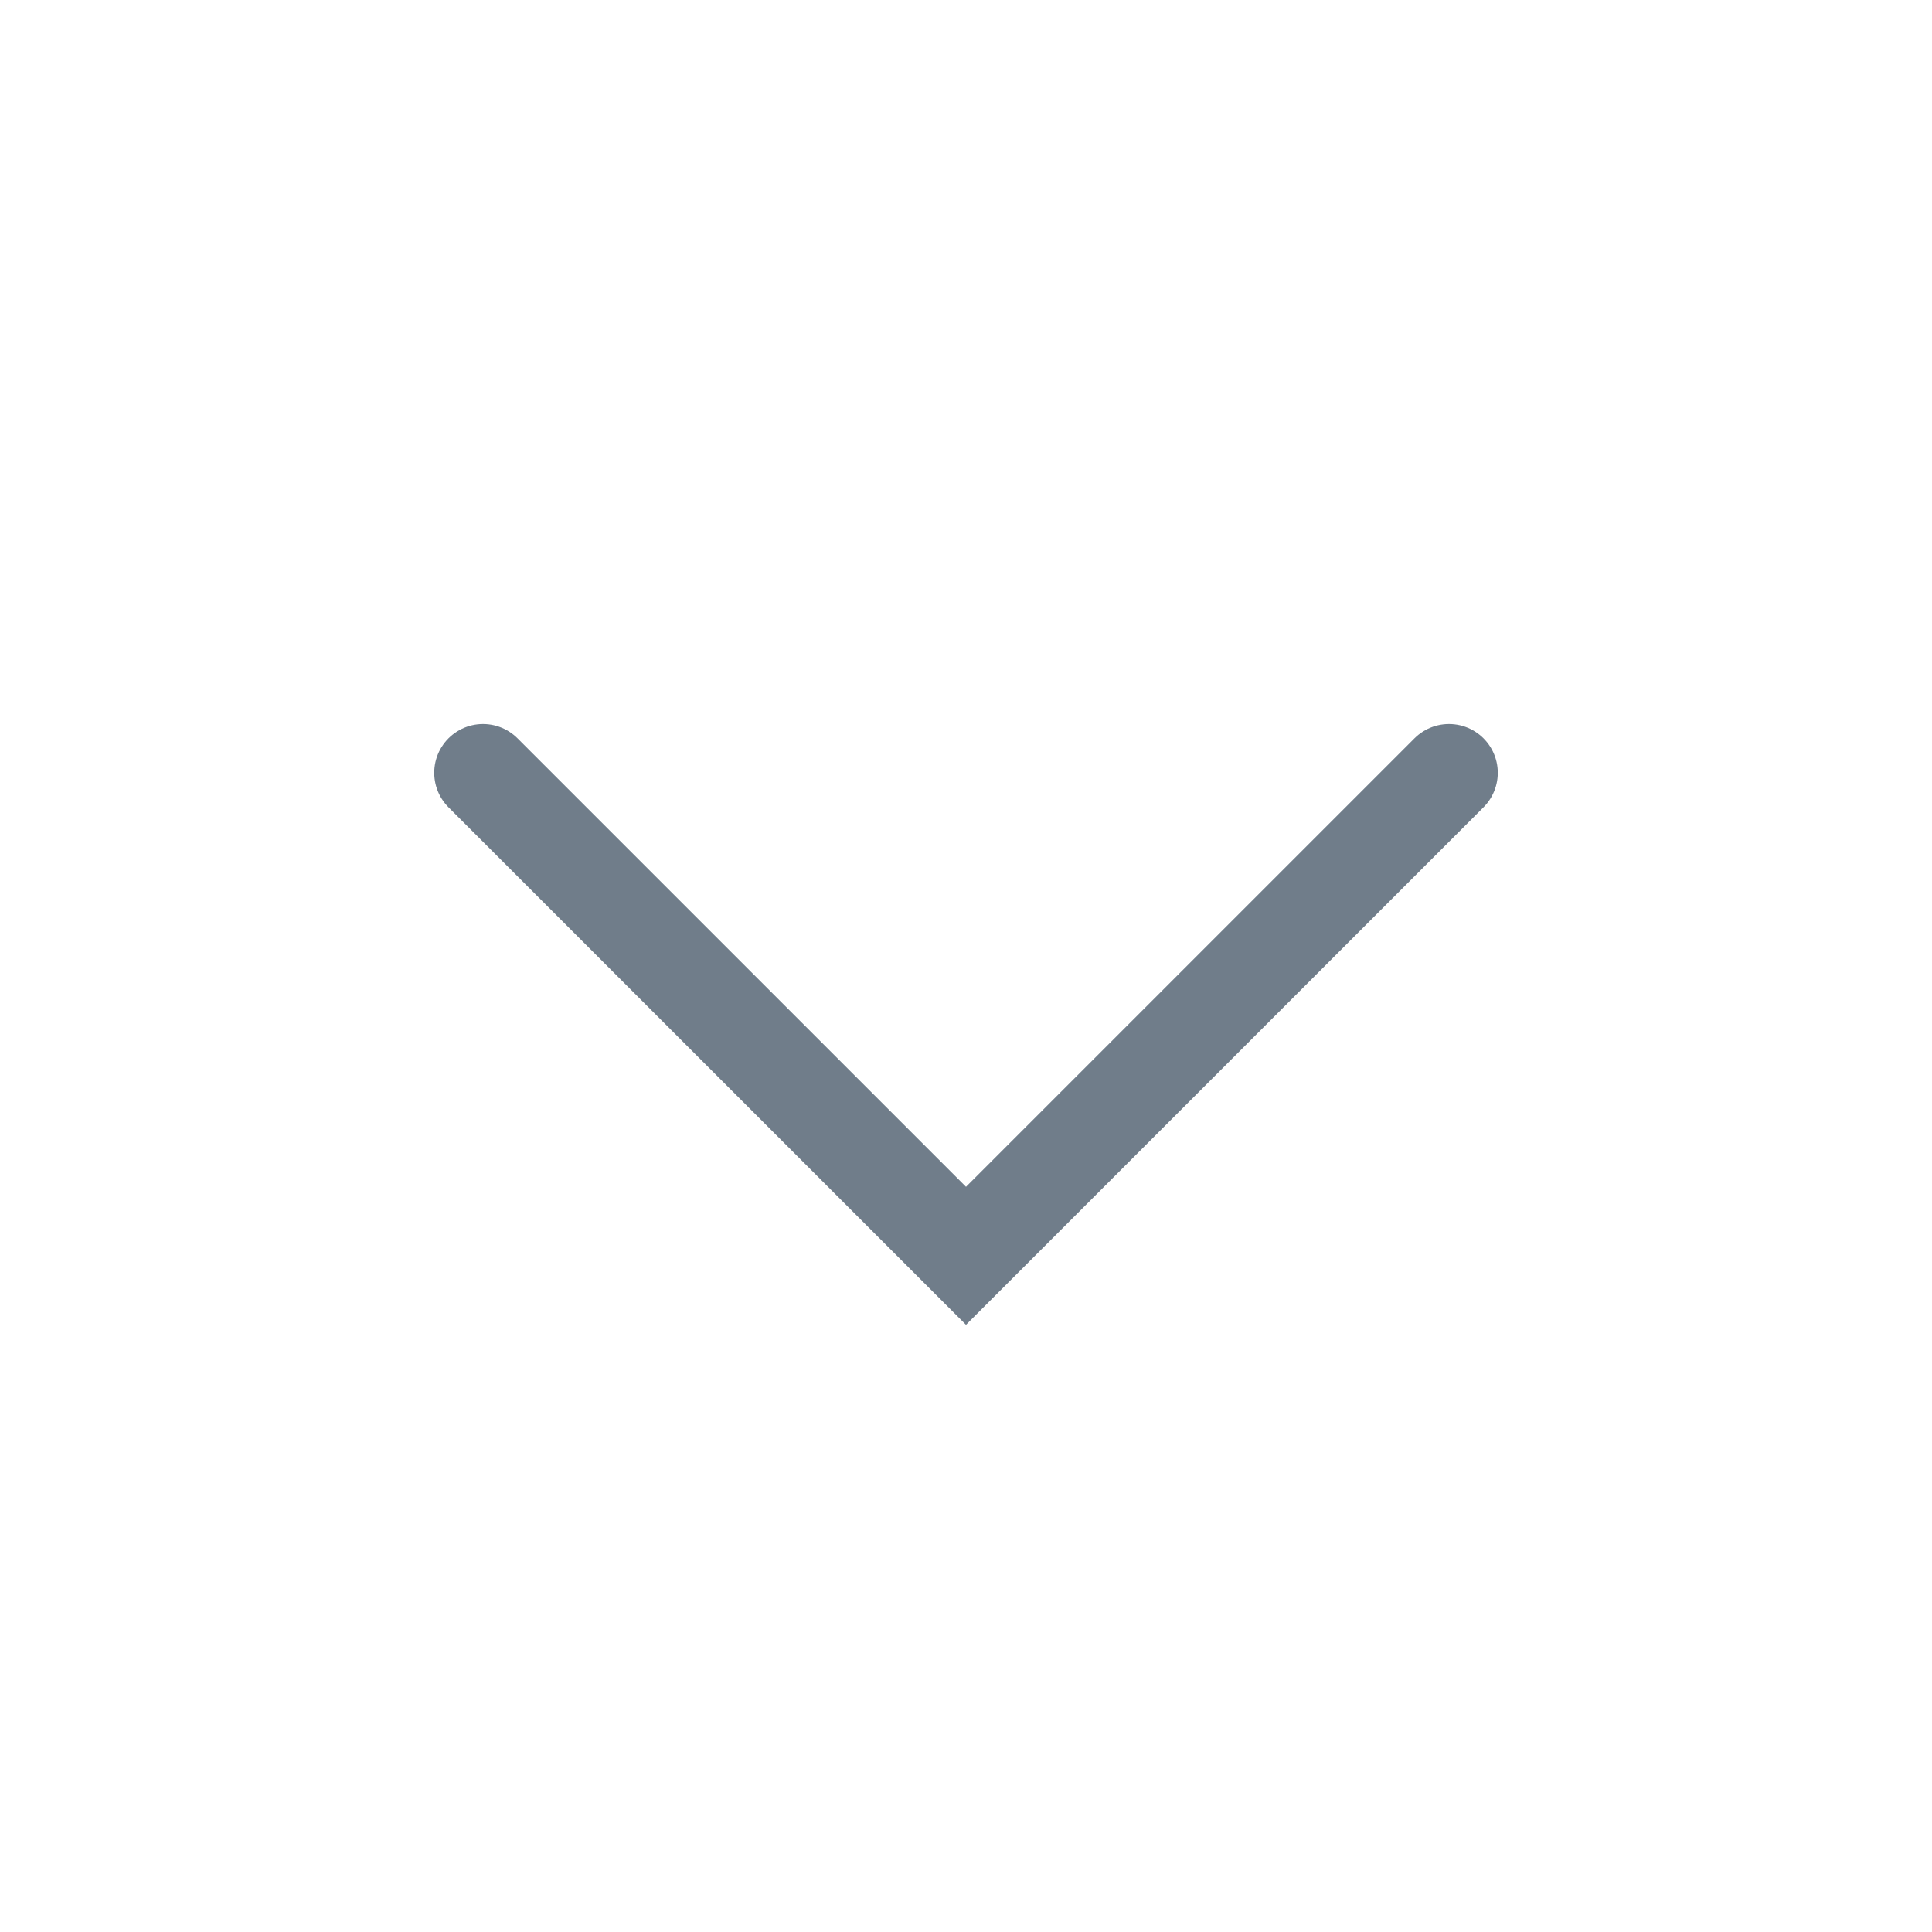
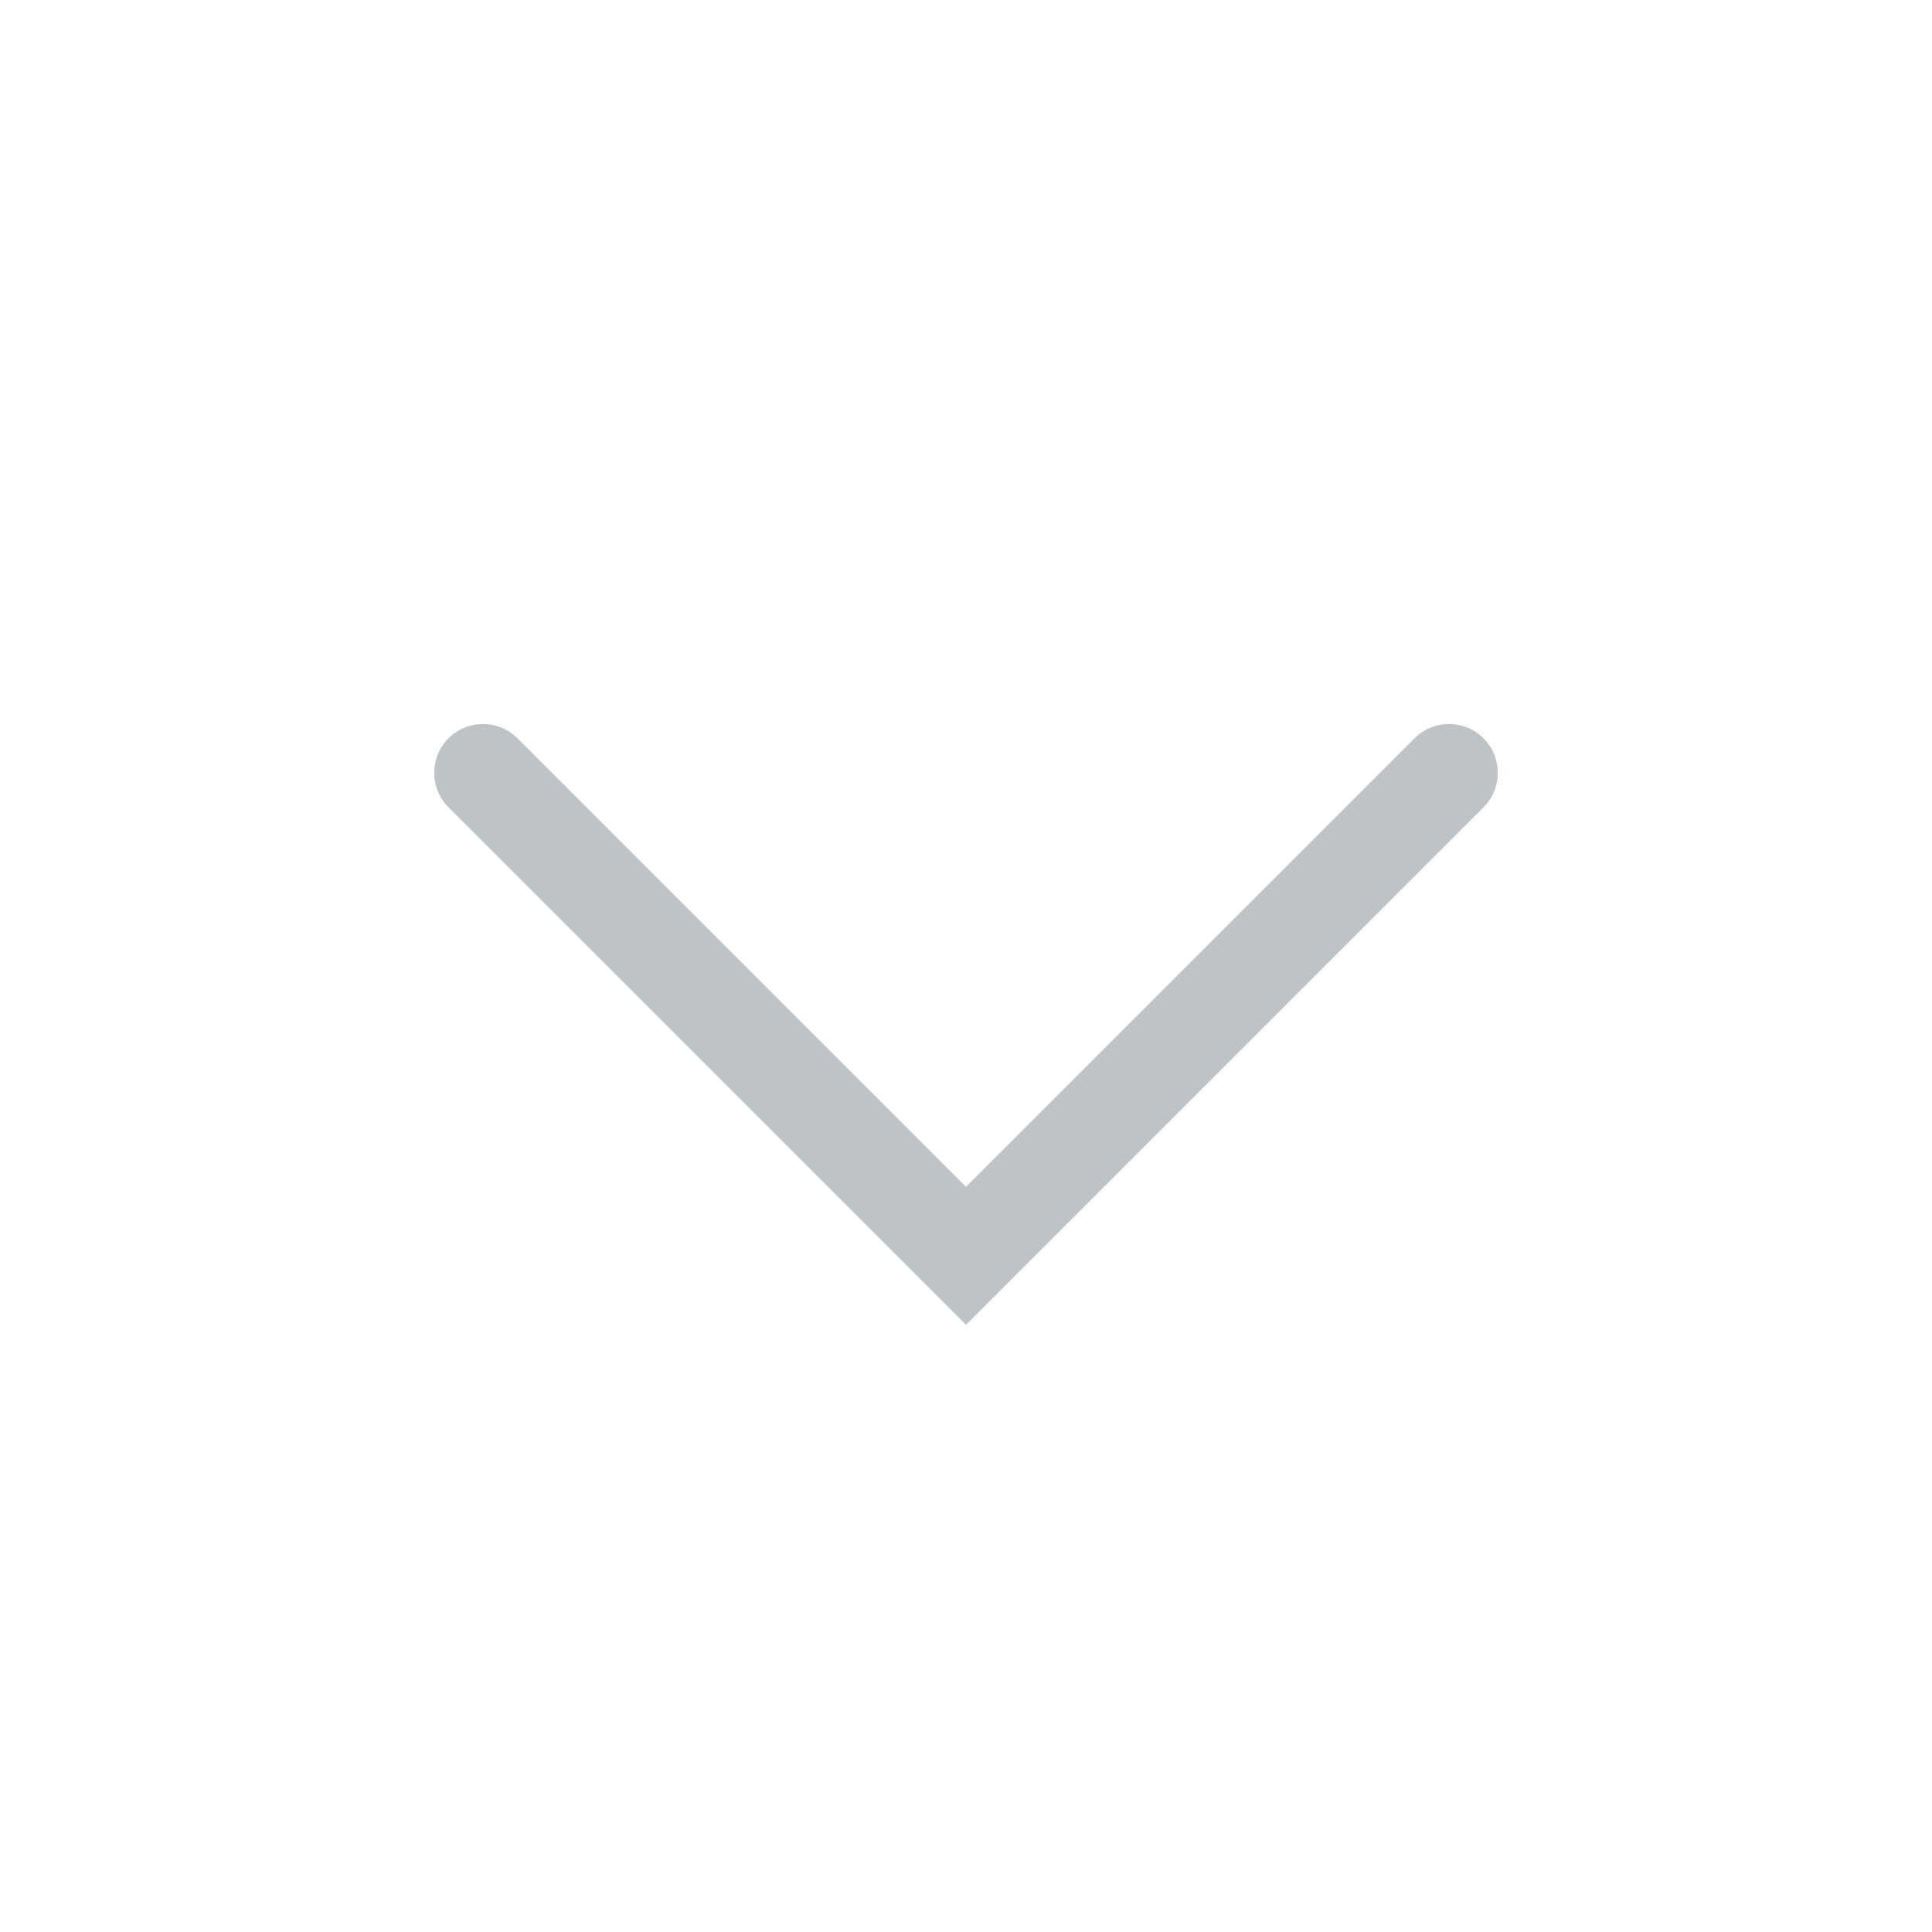
<svg xmlns="http://www.w3.org/2000/svg" viewBox="0 0 50 50" version="1.2" baseProfile="tiny">
  <defs>
</defs>
  <g fill="none" stroke="black" stroke-width="1" fill-rule="evenodd" stroke-linecap="square" stroke-linejoin="bevel">
-     <g fill="none" stroke="#707d8a" stroke-opacity="1" stroke-width="1.01" stroke-linecap="round" stroke-linejoin="miter" stroke-miterlimit="2" transform="matrix(2.5,0,0,2.5,2.5,2.5)" font-family="Noto Sans" font-size="10" font-weight="400" font-style="normal">
+     <g fill="none" stroke="#bdc3c7" stroke-opacity="1" stroke-width="1.01" stroke-linecap="round" stroke-linejoin="miter" stroke-miterlimit="2" transform="matrix(2.5,0,0,2.5,2.5,2.5)" font-family="Noto Sans" font-size="10" font-weight="400" font-style="normal">
      <polyline fill="none" vector-effect="none" points="4,7 9,12 14,7 " />
    </g>
    <g fill="none" stroke="#000000" stroke-opacity="1" stroke-width="1" stroke-linecap="square" stroke-linejoin="bevel" transform="matrix(1,0,0,1,0,0)" font-family="Noto Sans" font-size="10" font-weight="400" font-style="normal">
</g>
  </g>
</svg>
